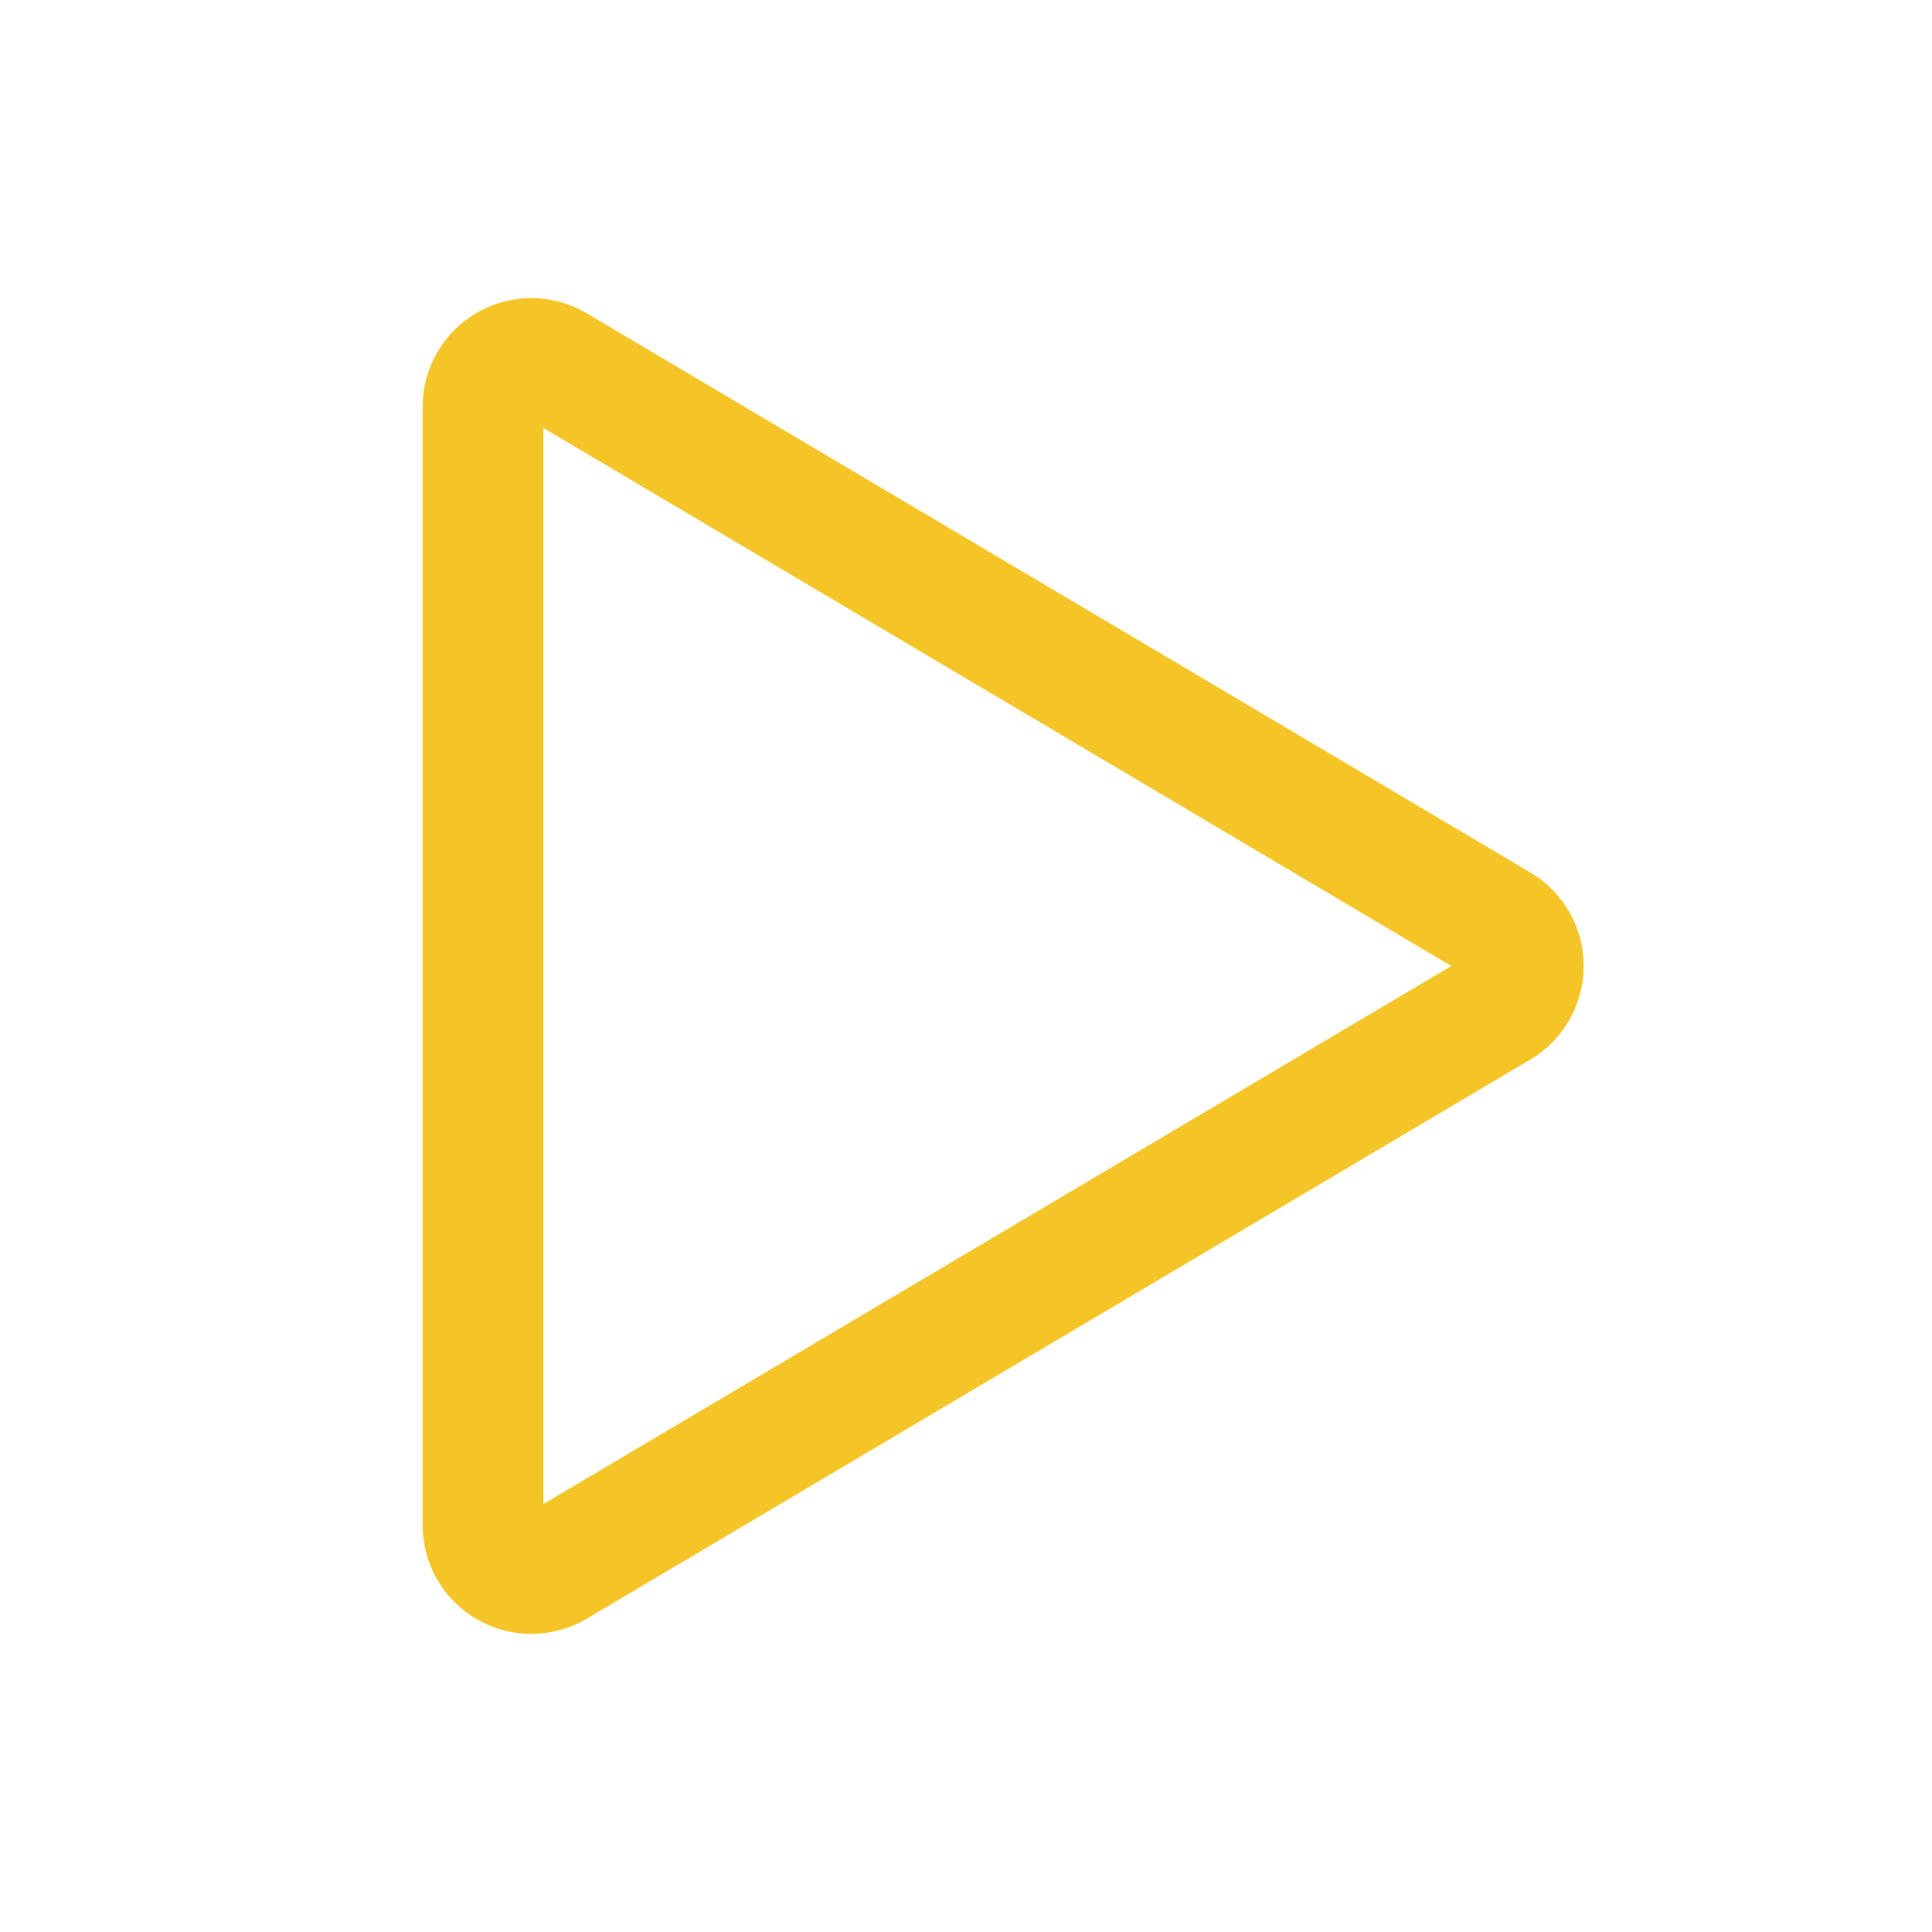
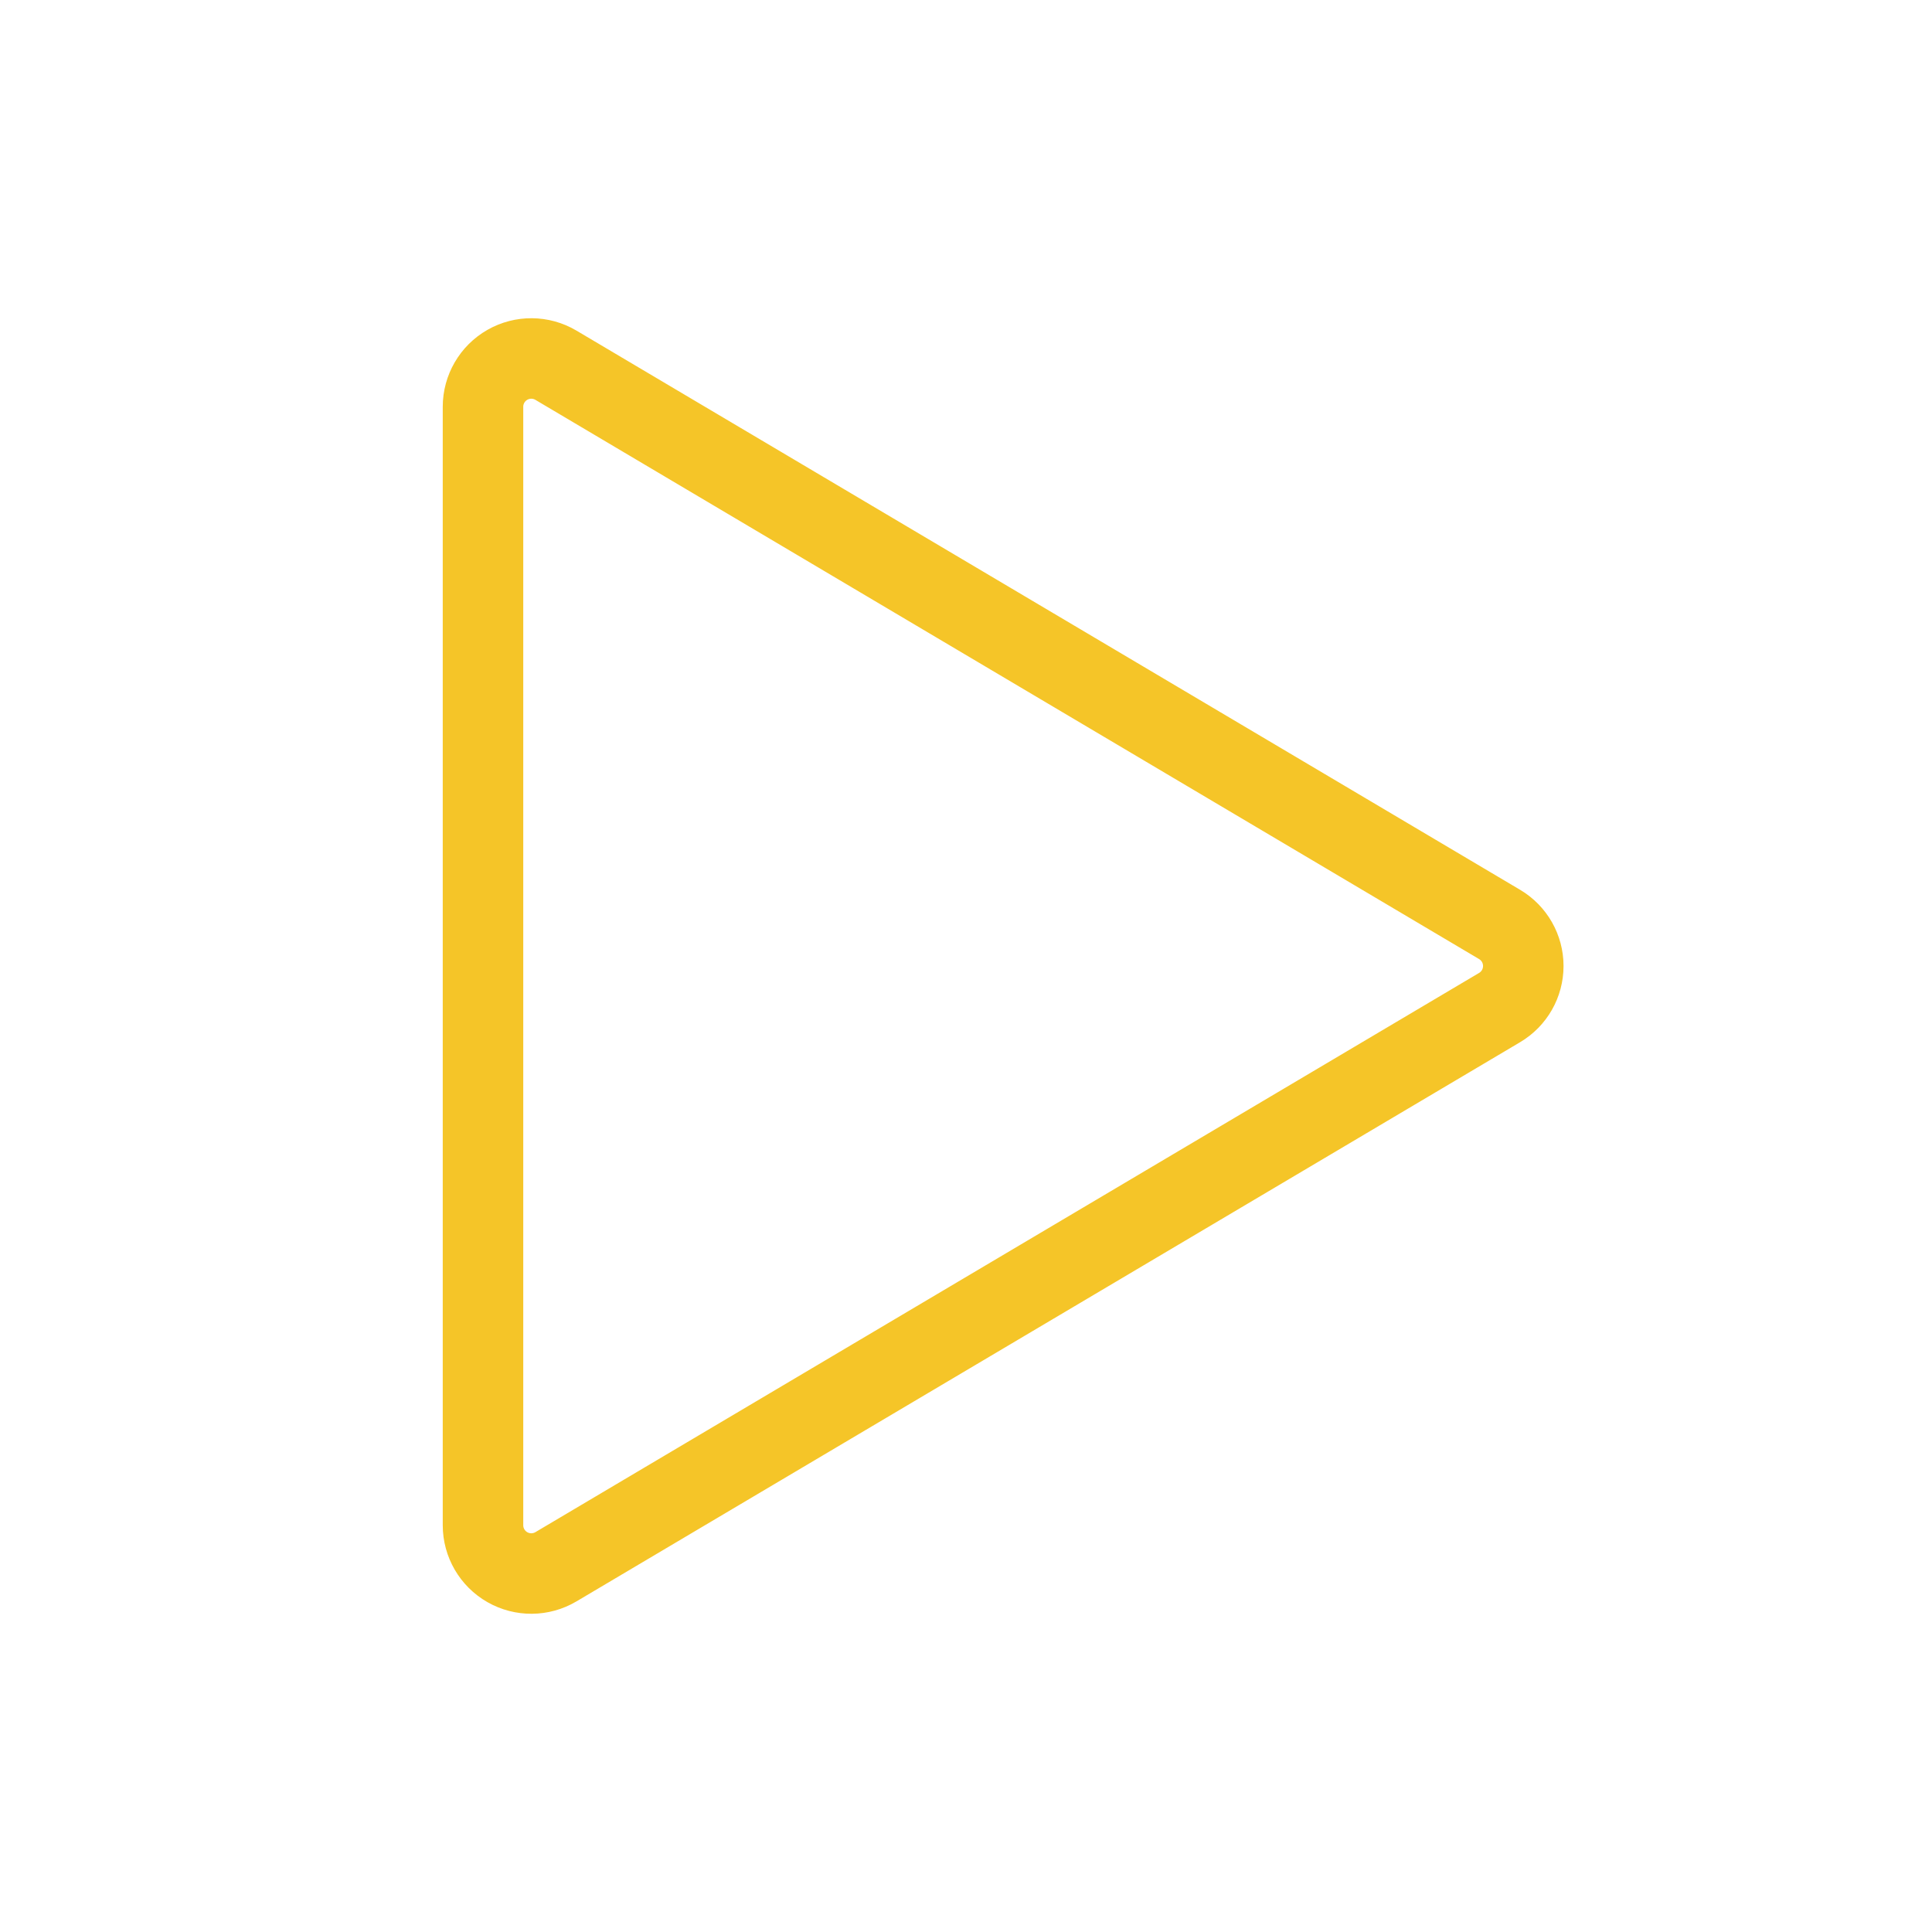
- <svg xmlns="http://www.w3.org/2000/svg" stroke-width="1.5" viewBox="0 0 24 24" fill="none" color="#000000">
-   <path d="M6.906 4.537A.6.6 0 006 5.053v13.894a.6.6 0 00.906.516l11.723-6.947a.6.6 0 000-1.032L6.906 4.537z" stroke="#F5C528" stroke-width="1.5" stroke-linecap="round" stroke-linejoin="round" />
+ <svg xmlns="http://www.w3.org/2000/svg" strokeWidth="1.5" viewBox="0 0 24 24" fill="none" color="#000000">
+   <path d="M6.906 4.537A.6.6 0 006 5.053v13.894a.6.6 0 00.906.516l11.723-6.947a.6.6 0 000-1.032L6.906 4.537z" stroke="#F5C528" strokeWidth="1.5" strokeLinecap="round" strokeLinejoin="round" />
</svg>
